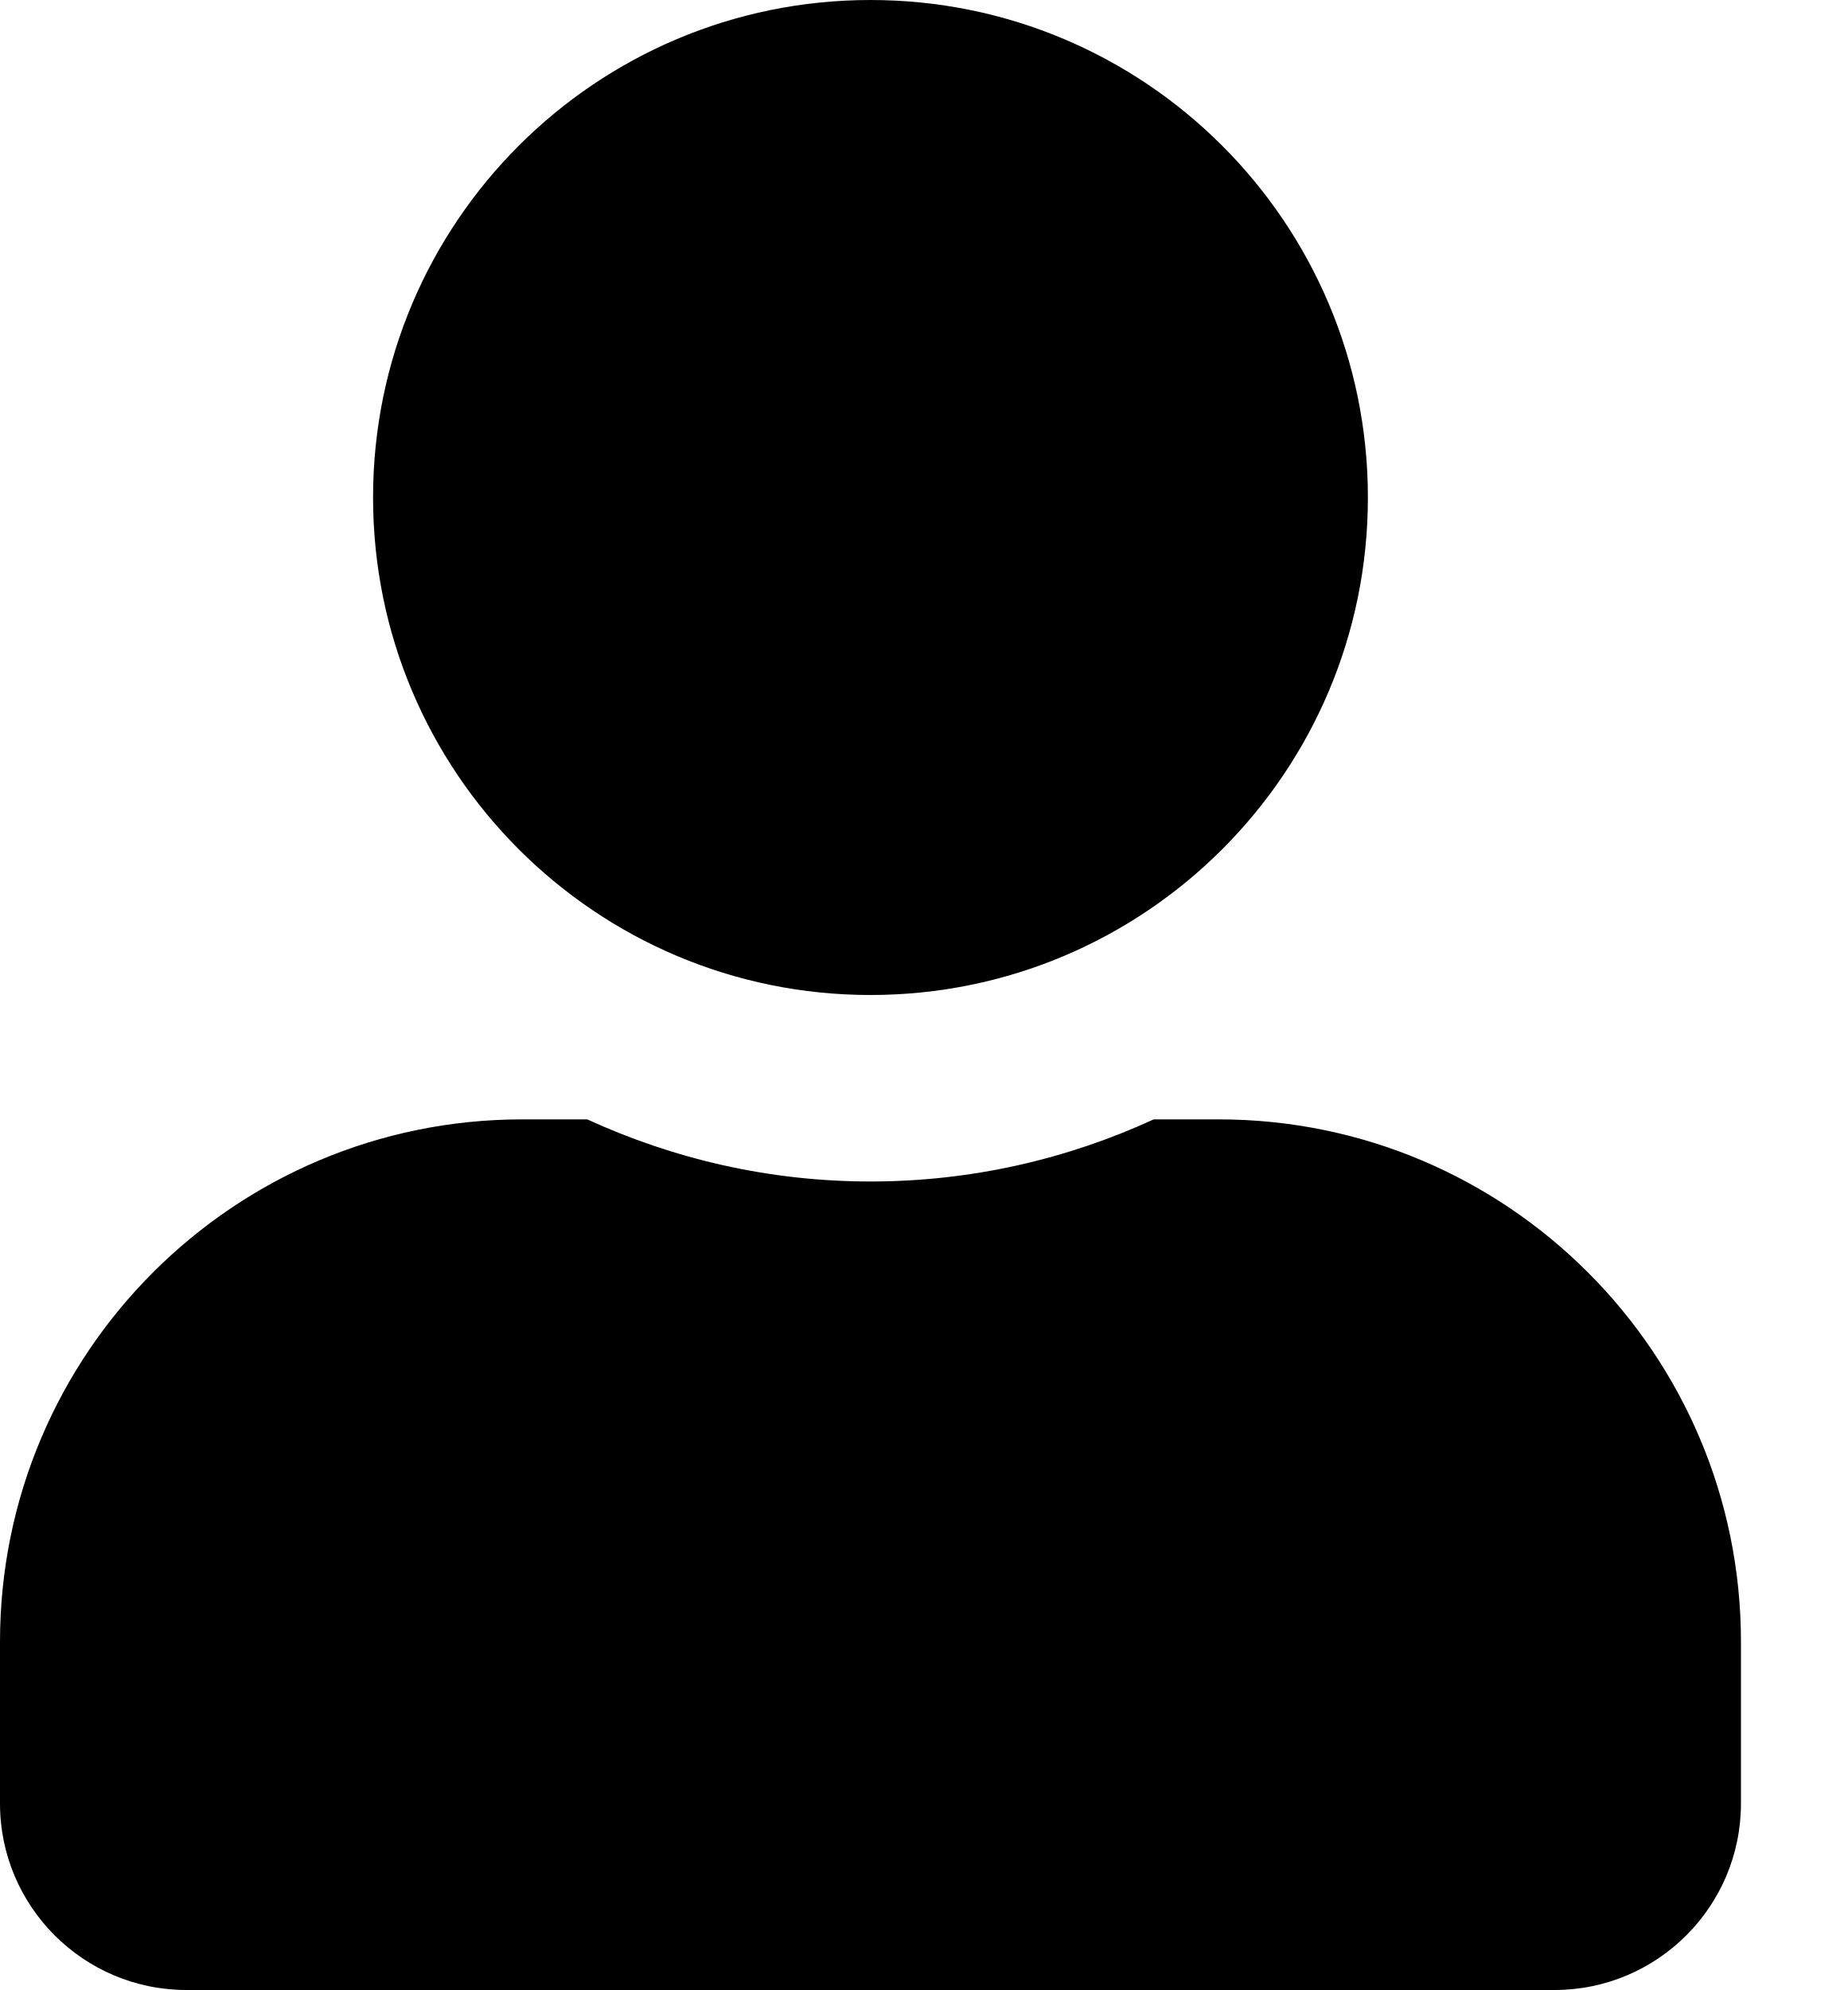
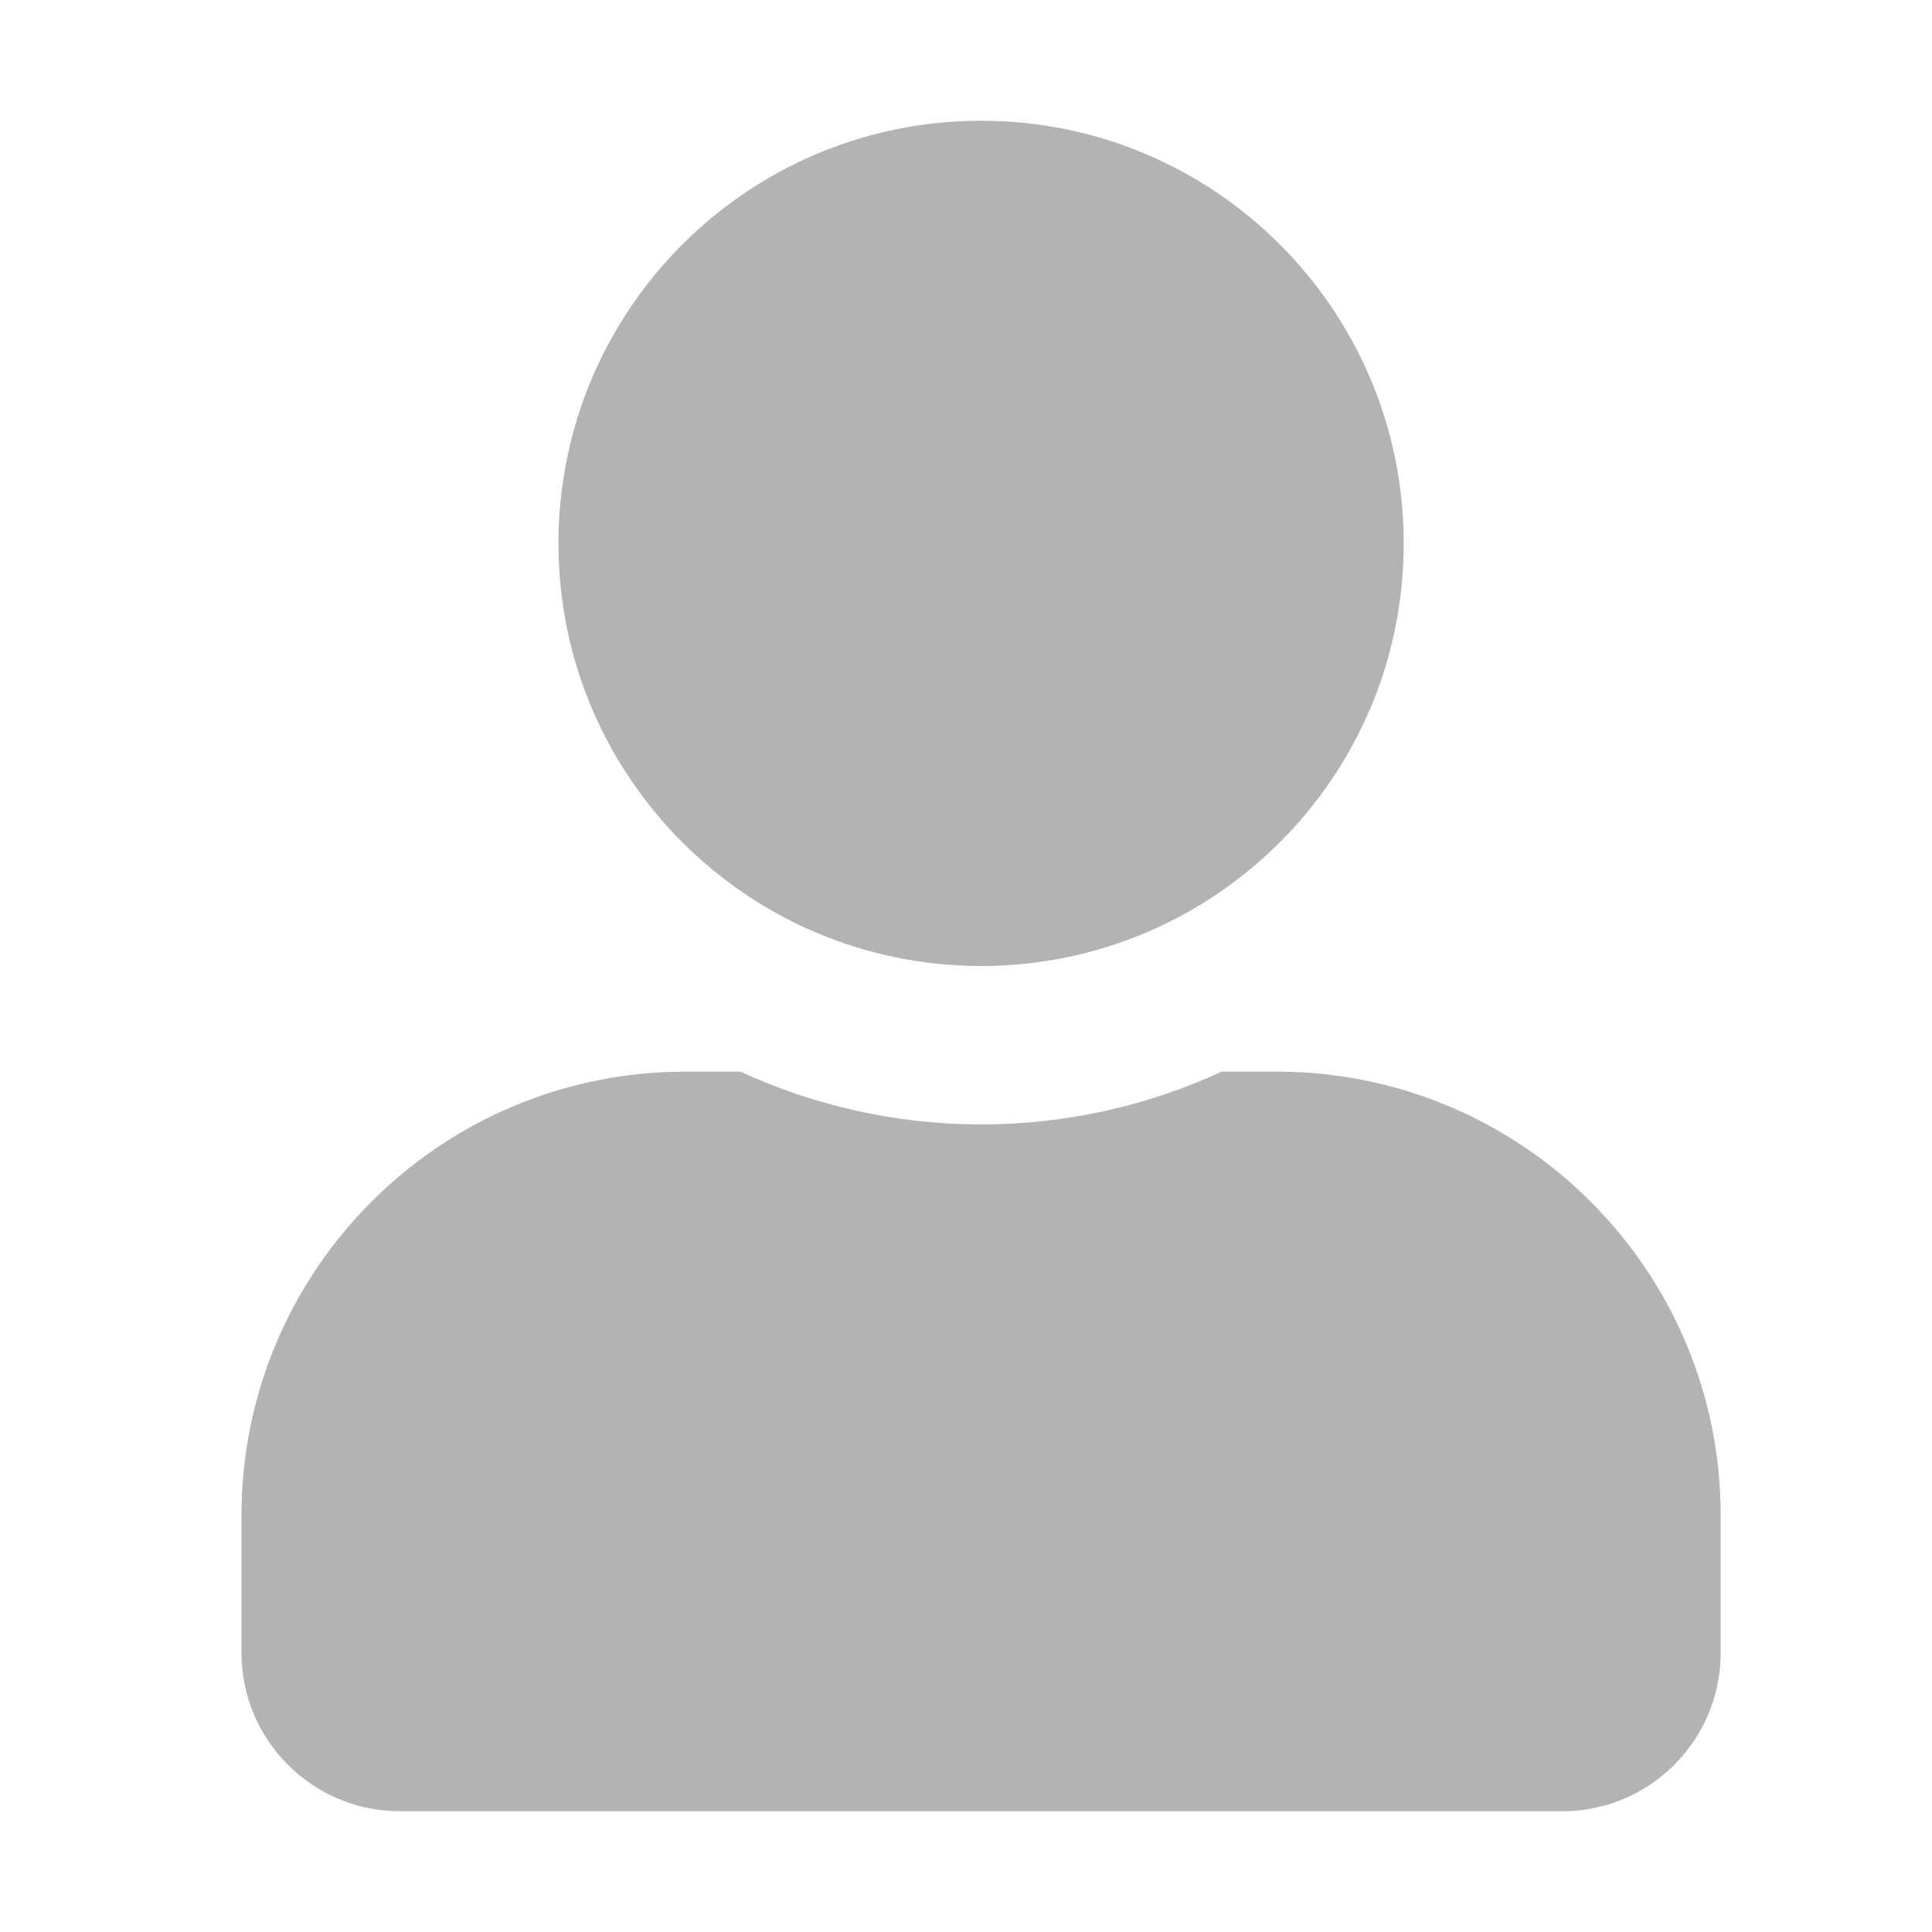
- <svg xmlns="http://www.w3.org/2000/svg" width="13" height="14" viewBox="0 0 13 14" fill="none">
-   <path d="M6.125 7C8.058 7 9.625 5.433 9.625 3.5C9.625 1.567 8.058 0 6.125 0C4.192 0 2.625 1.567 2.625 3.5C2.625 5.433 4.192 7 6.125 7ZM8.575 7.875H8.118C7.511 8.154 6.836 8.312 6.125 8.312C5.414 8.312 4.741 8.154 4.132 7.875H3.675C1.646 7.875 0 9.521 0 11.55V12.688C0 13.412 0.588 14 1.312 14H10.938C11.662 14 12.25 13.412 12.25 12.688V11.55C12.25 9.521 10.604 7.875 8.575 7.875Z" fill="black" />
+ <svg xmlns="http://www.w3.org/2000/svg" width="16" height="16" viewBox="0 0 16 16" fill="none">
+   <g opacity="0.3">
+     <path d="M8.125 8C10.058 8 11.625 6.433 11.625 4.5C11.625 2.567 10.058 1 8.125 1C6.192 1 4.625 2.567 4.625 4.5C4.625 6.433 6.192 8 8.125 8ZM10.575 8.875H10.118C9.511 9.154 8.836 9.312 8.125 9.312C7.414 9.312 6.741 9.154 6.132 8.875H5.675C3.646 8.875 2 10.521 2 12.55V13.688C2 14.412 2.588 15 3.312 15H12.938C13.662 15 14.25 14.412 14.25 13.688V12.55C14.25 10.521 12.604 8.875 10.575 8.875Z" fill="black" />
+   </g>
</svg>
